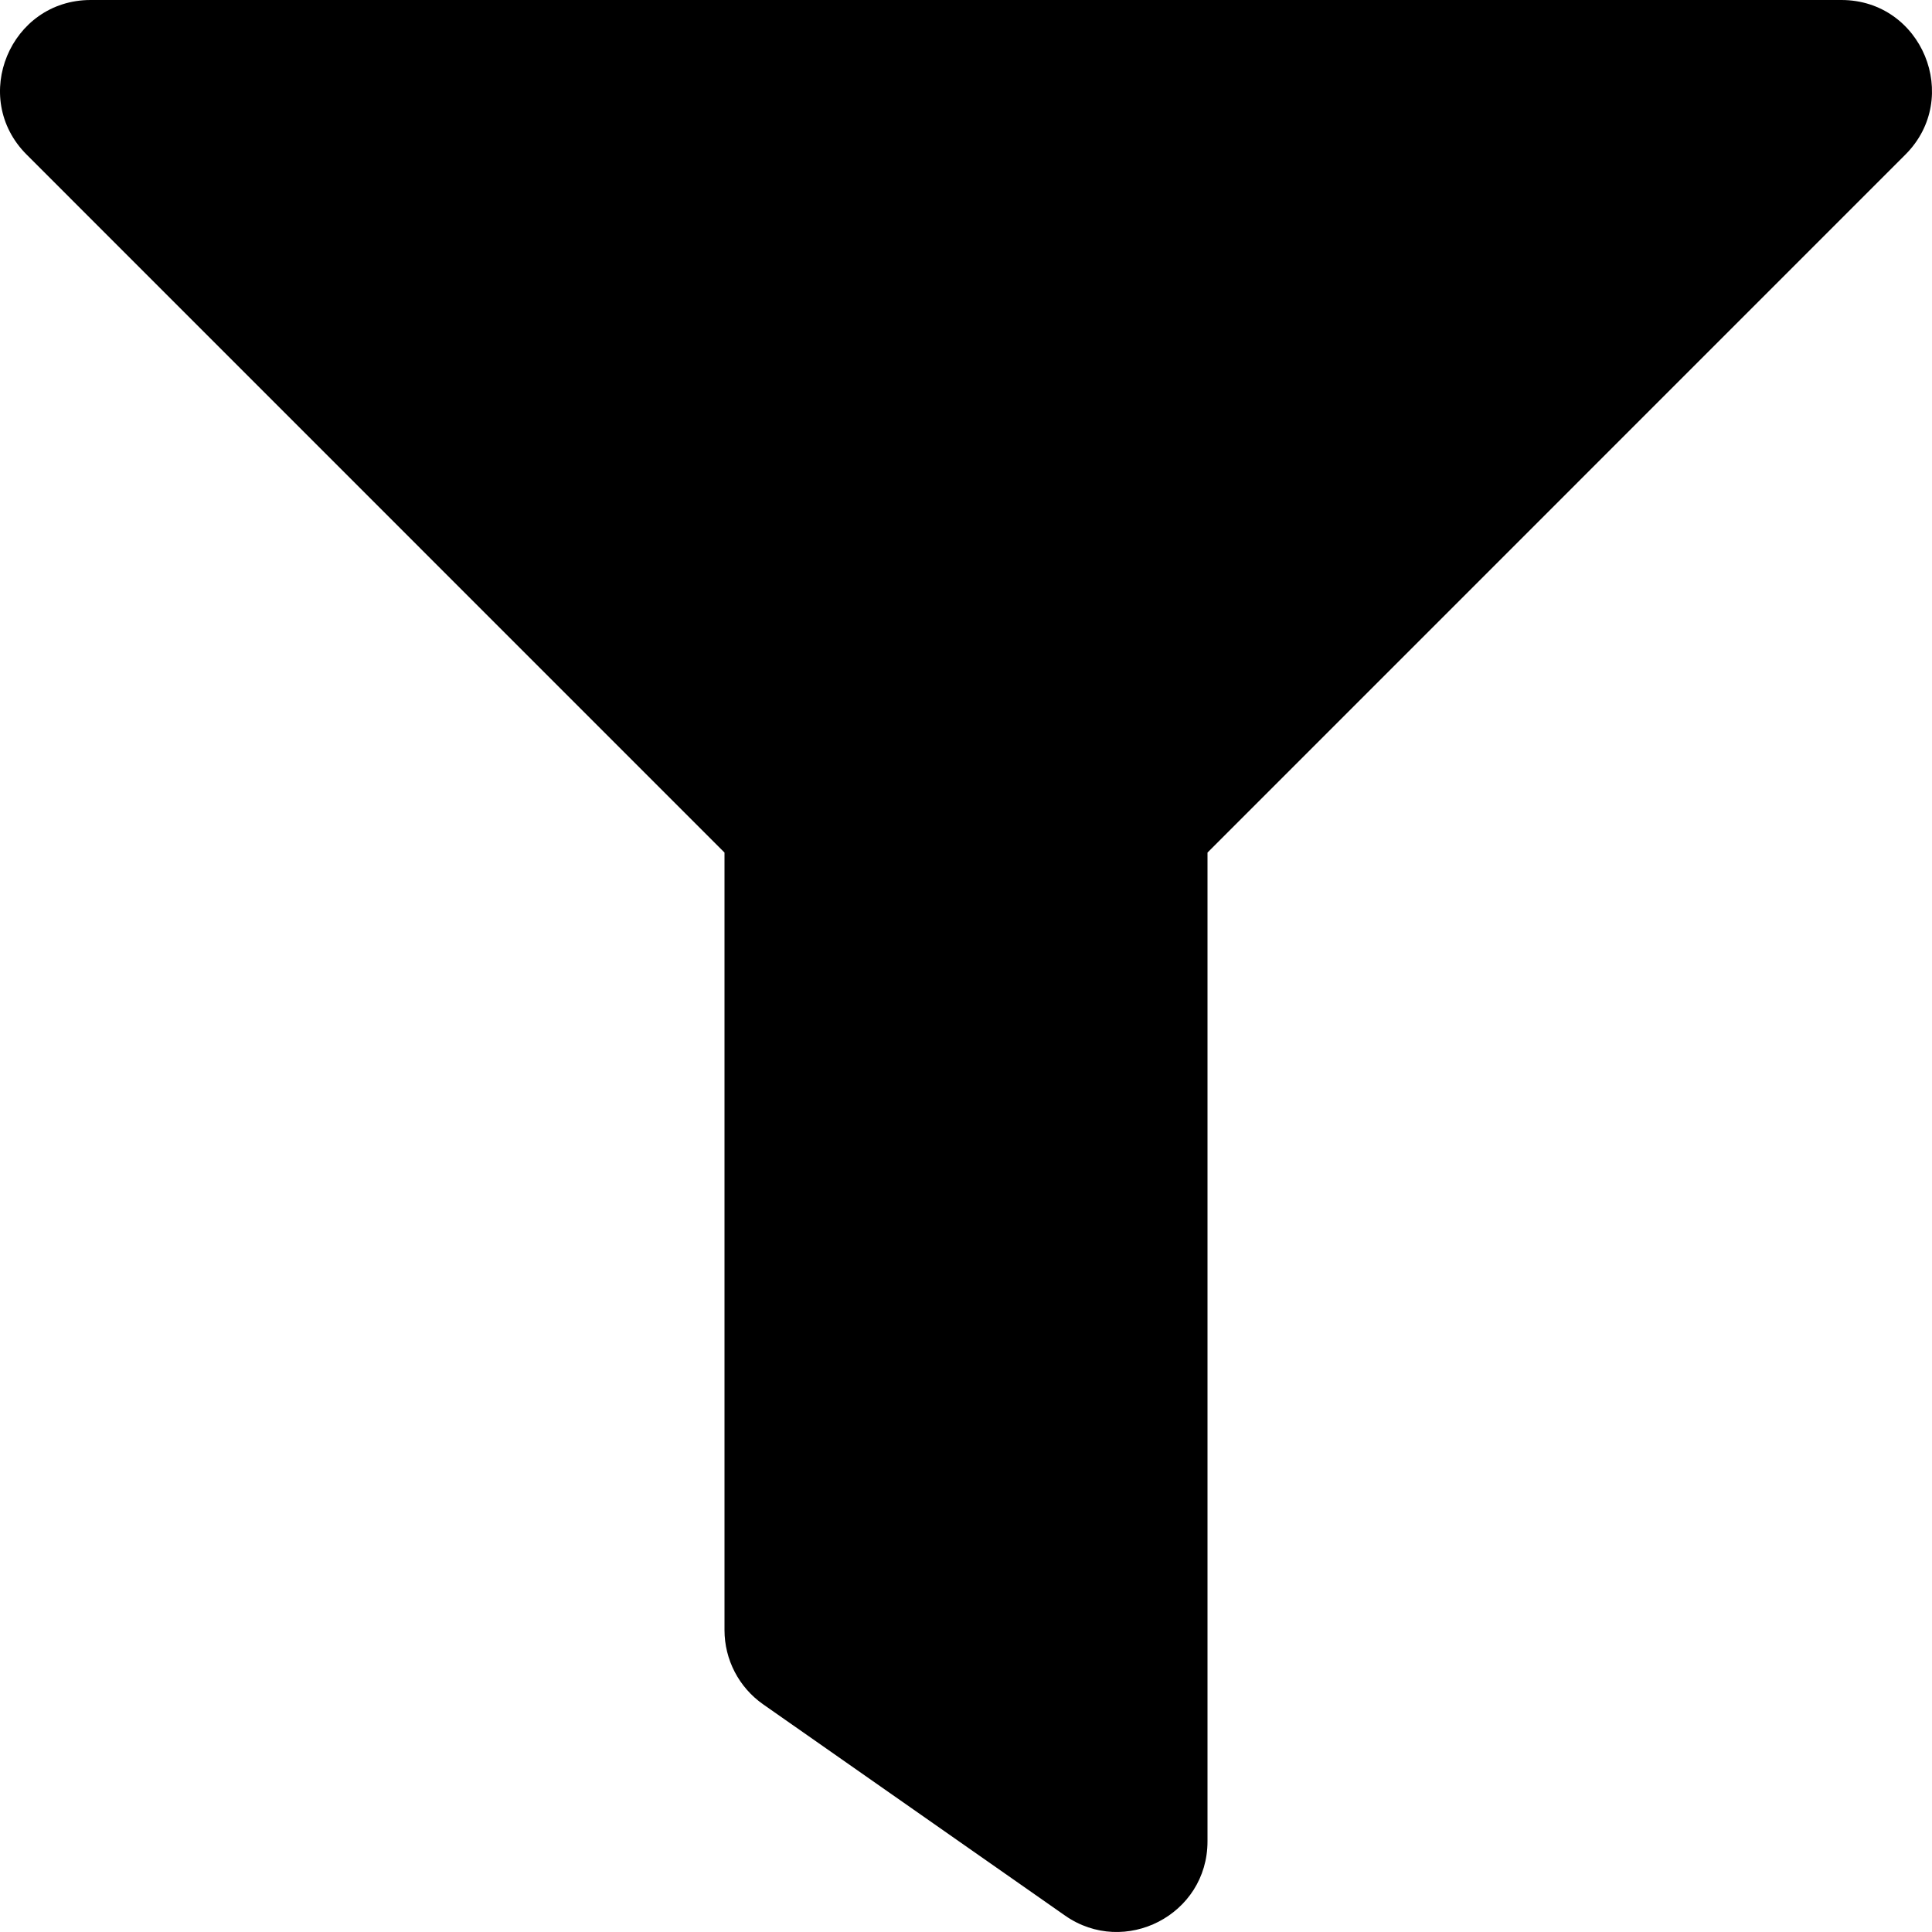
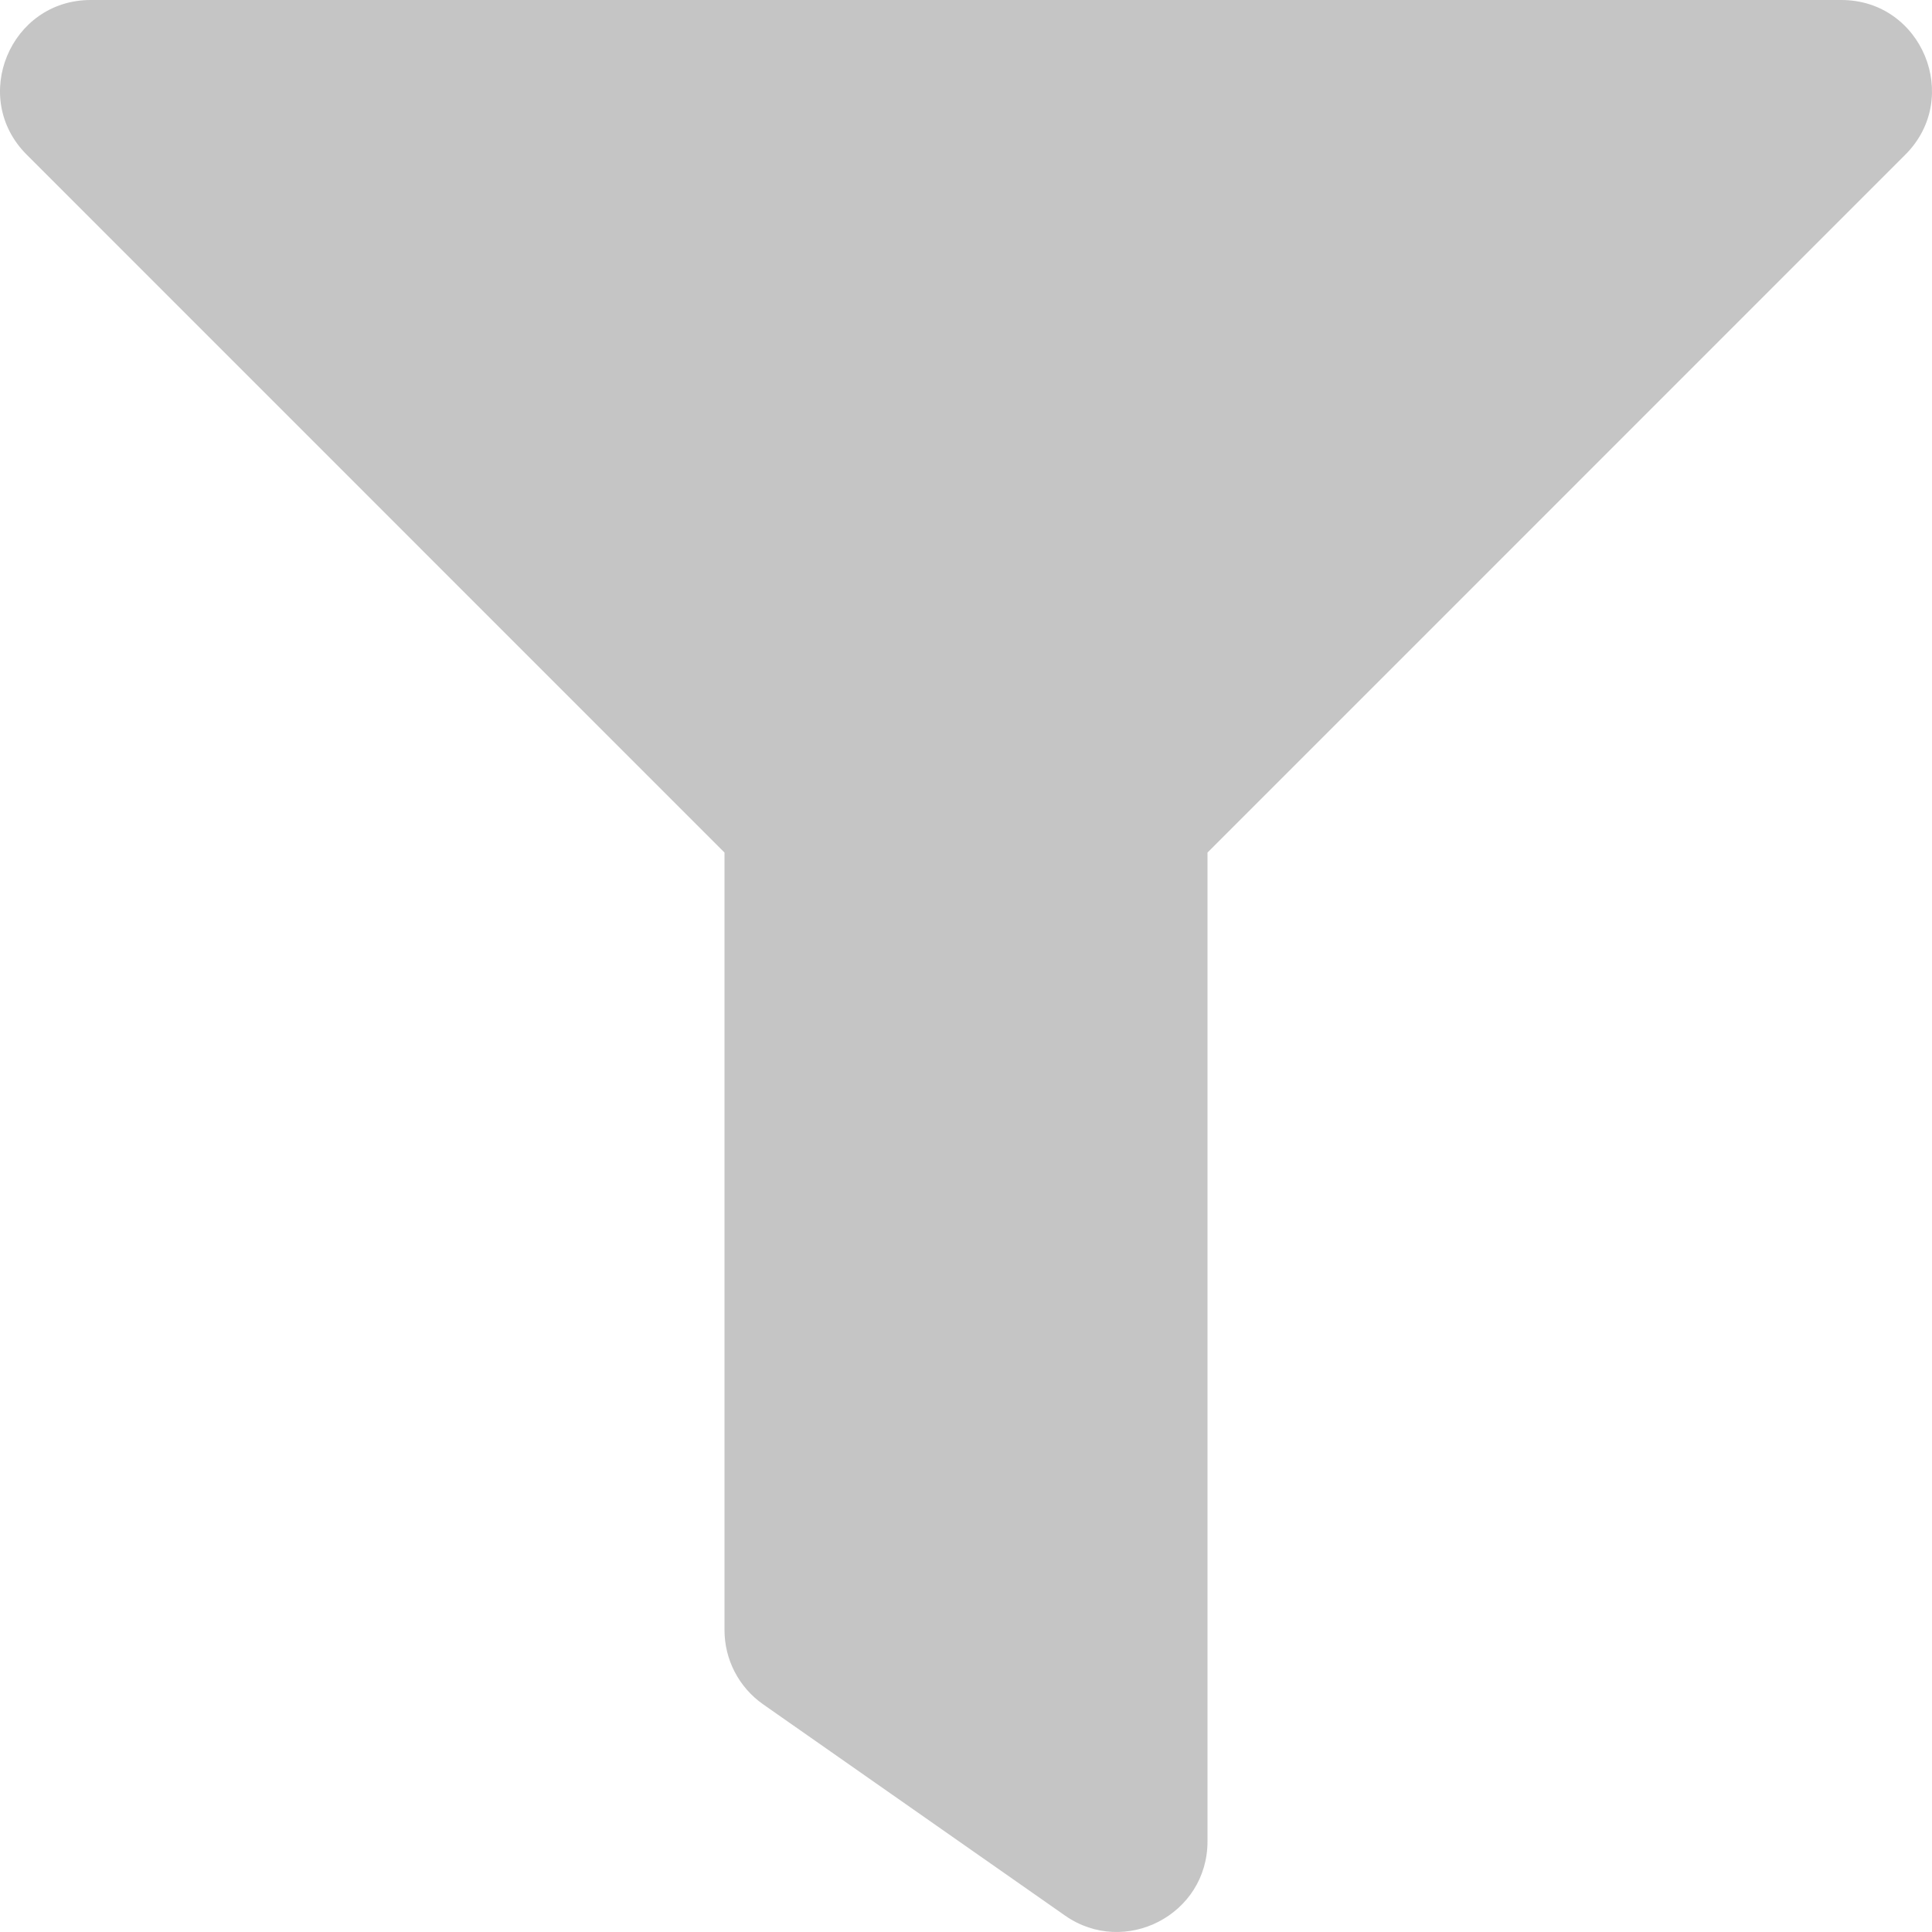
<svg xmlns="http://www.w3.org/2000/svg" aria-hidden="true" focusable="false" data-prefix="fas" data-icon="filter" class="svg-inline--fa fa-filter fa-w-16" role="img" viewBox="0 0 512 512">
-   <path fill="currentColor" d="M487.976 0H24.028C2.71 0-8.047 25.866 7.058 40.971L192 225.941V432c0 7.831 3.821 15.17 10.237 19.662l80 55.98C298.02 518.69 320 507.493 320 487.98V225.941l184.947-184.97C520.021 25.896 509.338 0 487.976 0z" />
+   <path fill="#C5C5C5" d="M487.976 0H24.028C2.71 0-8.047 25.866 7.058 40.971L192 225.941V432c0 7.831 3.821 15.17 10.237 19.662l80 55.98C298.02 518.69 320 507.493 320 487.98V225.941l184.947-184.97C520.021 25.896 509.338 0 487.976 0z" />
</svg>
